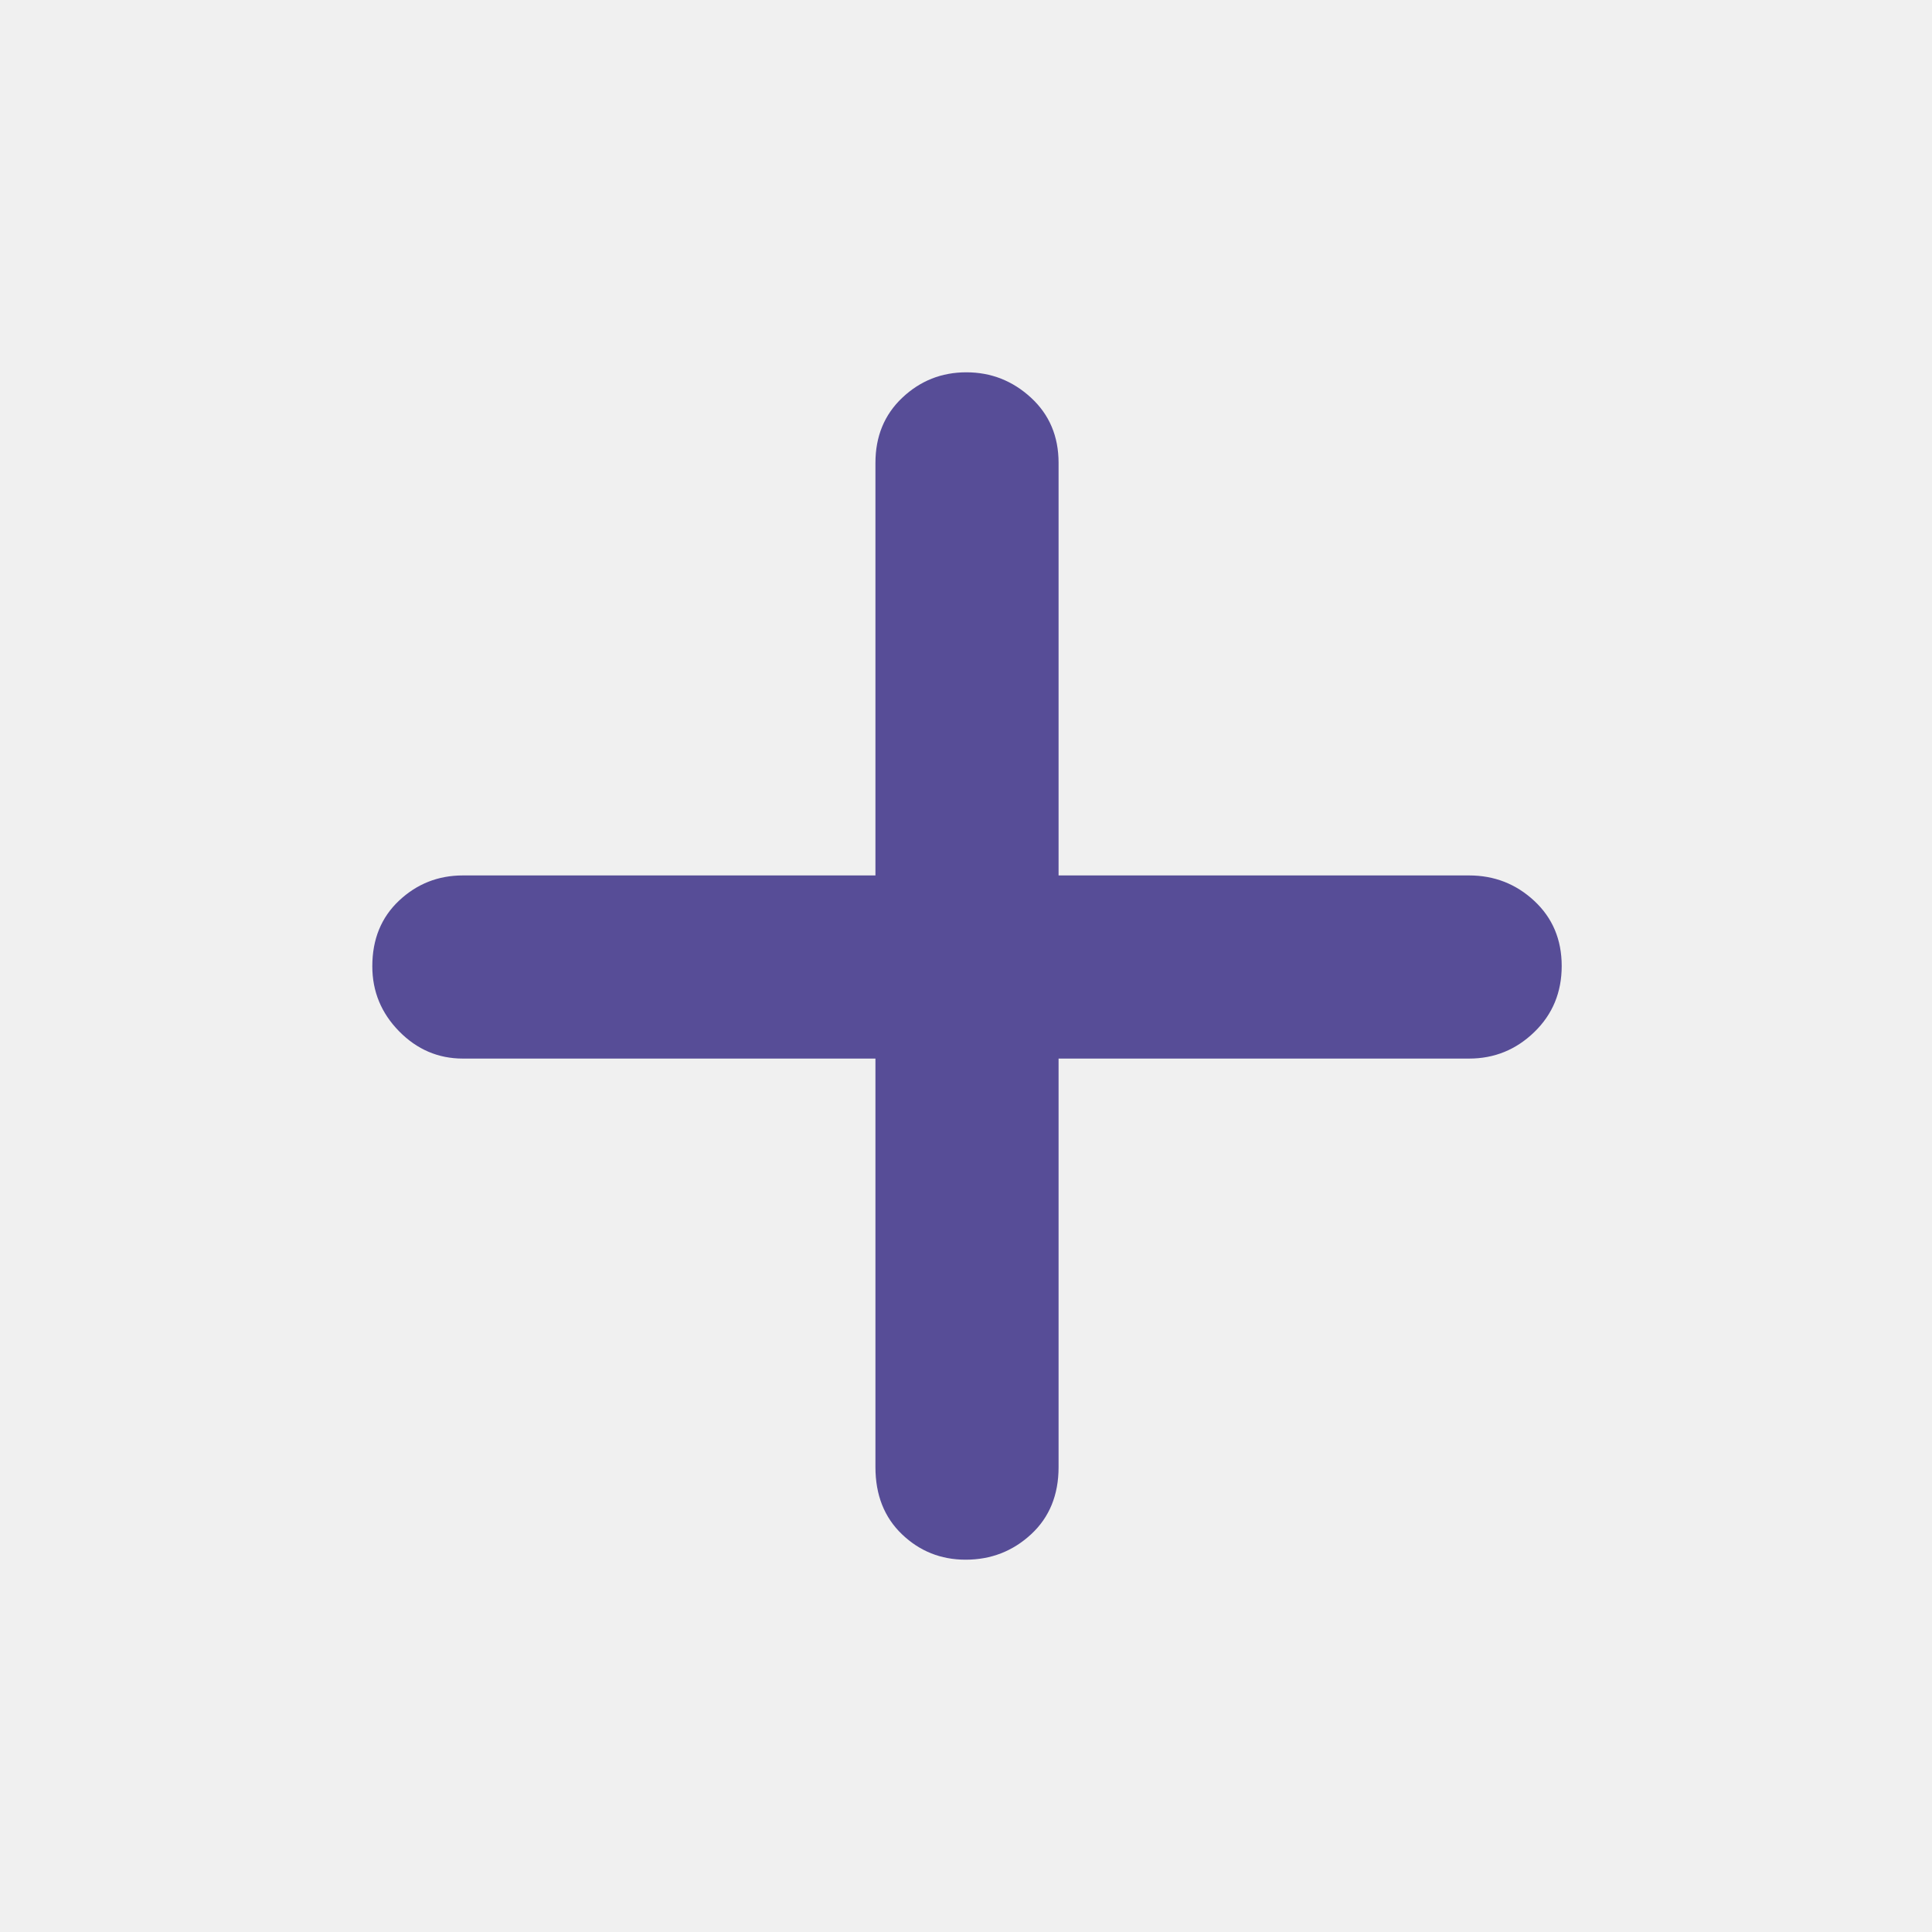
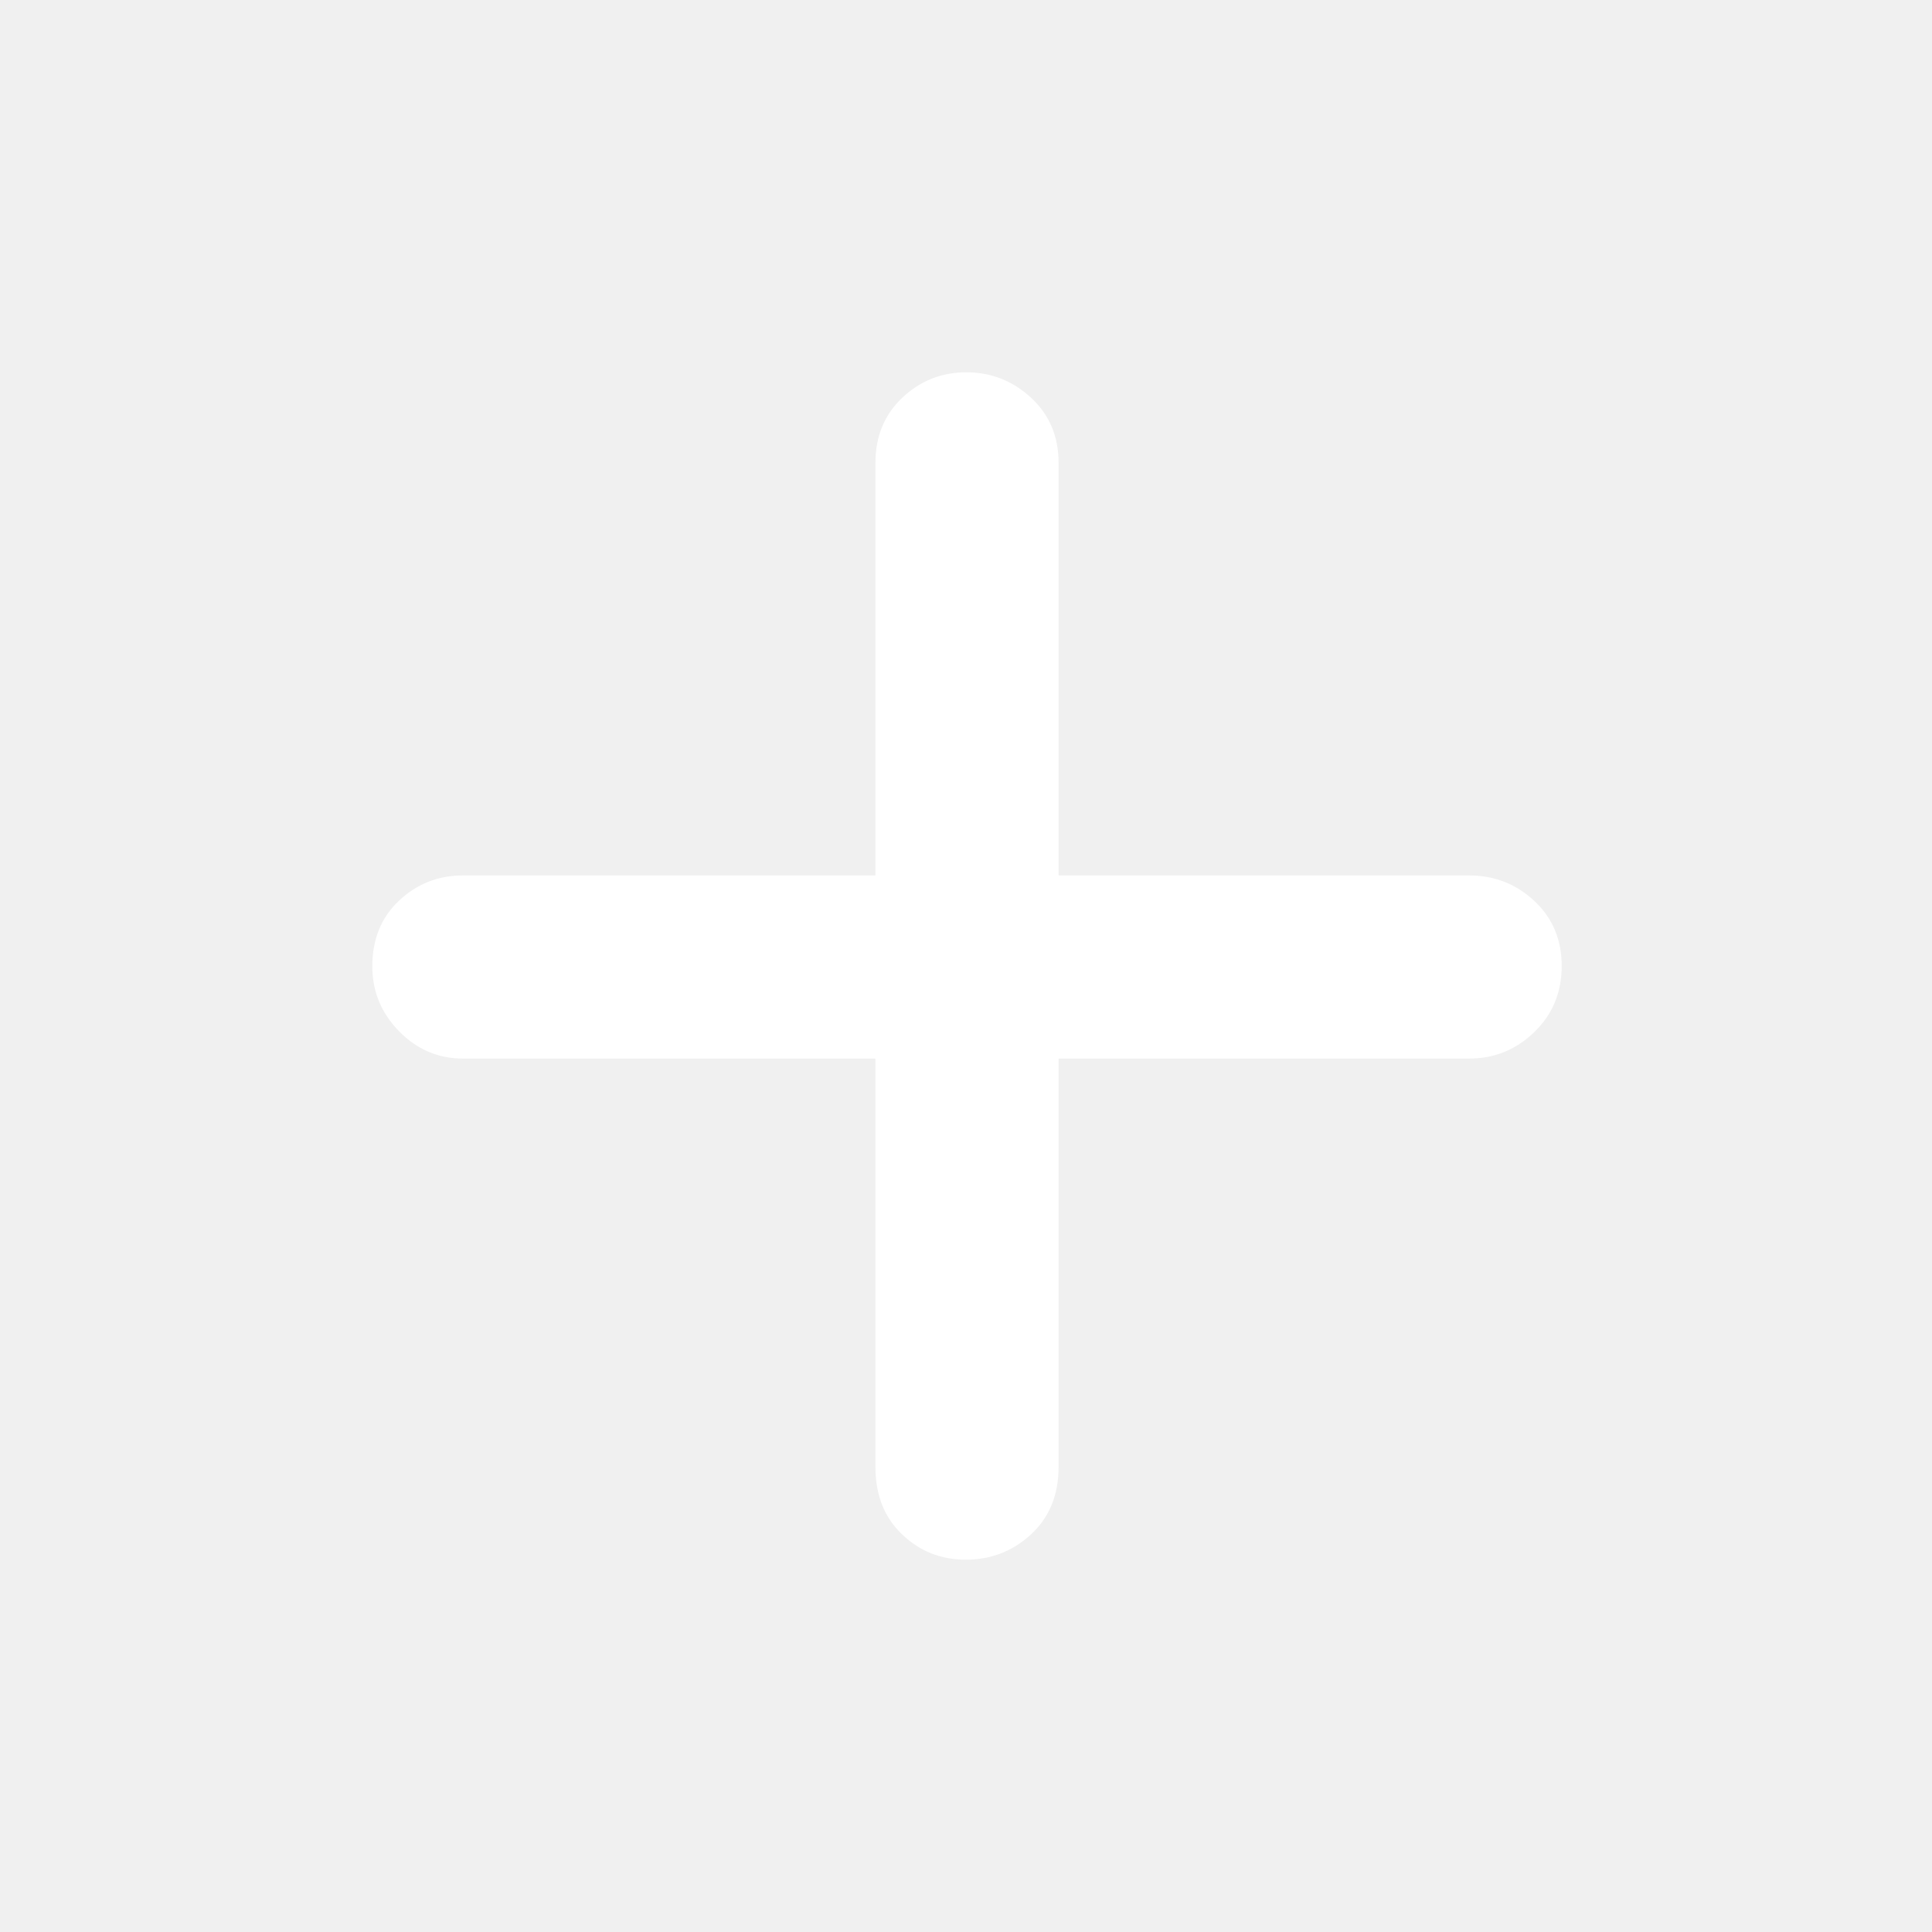
- <svg xmlns="http://www.w3.org/2000/svg" height="48" viewBox="0 96 960 960" width="48" fill="#574d97">
+ <svg xmlns="http://www.w3.org/2000/svg" height="48" viewBox="0 96 960 960" width="48" fill="#fff">
  <path d="M479.825 871q-18.45 0-31.637-12.625Q435 845.75 435 825V622H230q-18.375 0-31.688-13.56Q185 594.881 185 576.14q0-20.14 13.312-32.64Q211.625 531 230 531h205V326q0-19.775 13.358-32.388Q461.716 281 480.158 281t32.142 12.612Q526 306.225 526 326v205h204q18.8 0 32.4 12.675 13.6 12.676 13.6 32.316 0 19.641-13.6 32.825Q748.8 622 730 622H526v203q0 20.75-13.65 33.375Q498.699 871 479.825 871Z" />
</svg>
